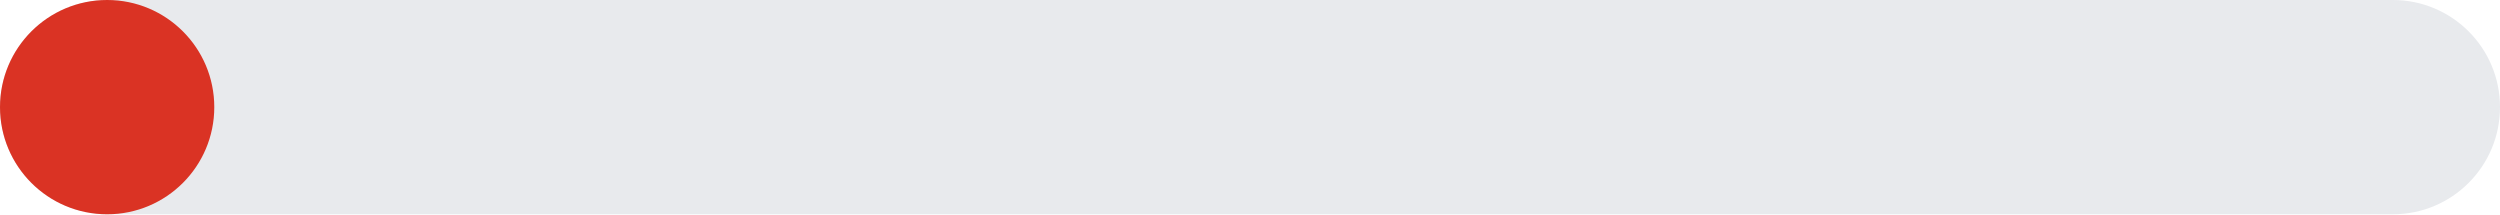
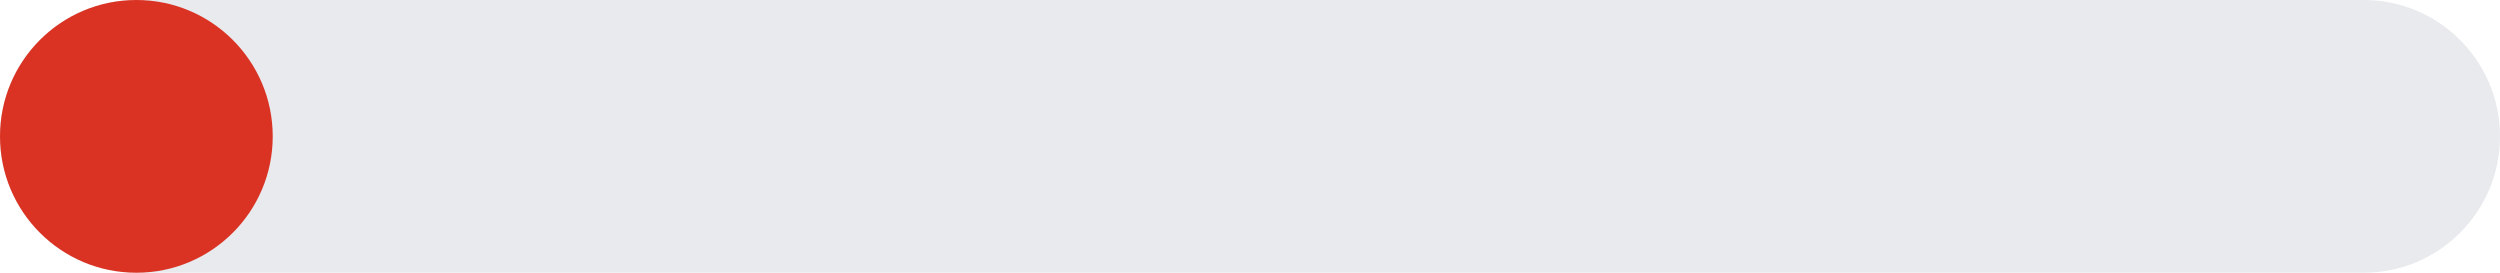
- <svg xmlns="http://www.w3.org/2000/svg" width="140" height="12" viewBox="0 0 140 12">
-   <rect width="140" height="12" rx="6" fill="#e8eaed" />
+ <svg xmlns="http://www.w3.org/2000/svg" width="110" height="12" viewBox="0 0 110 12">
+   <rect width="110" height="12" rx="6" fill="#e8eaed" />
  <rect width="12" height="12" rx="6" fill="#da3324" />
</svg>
